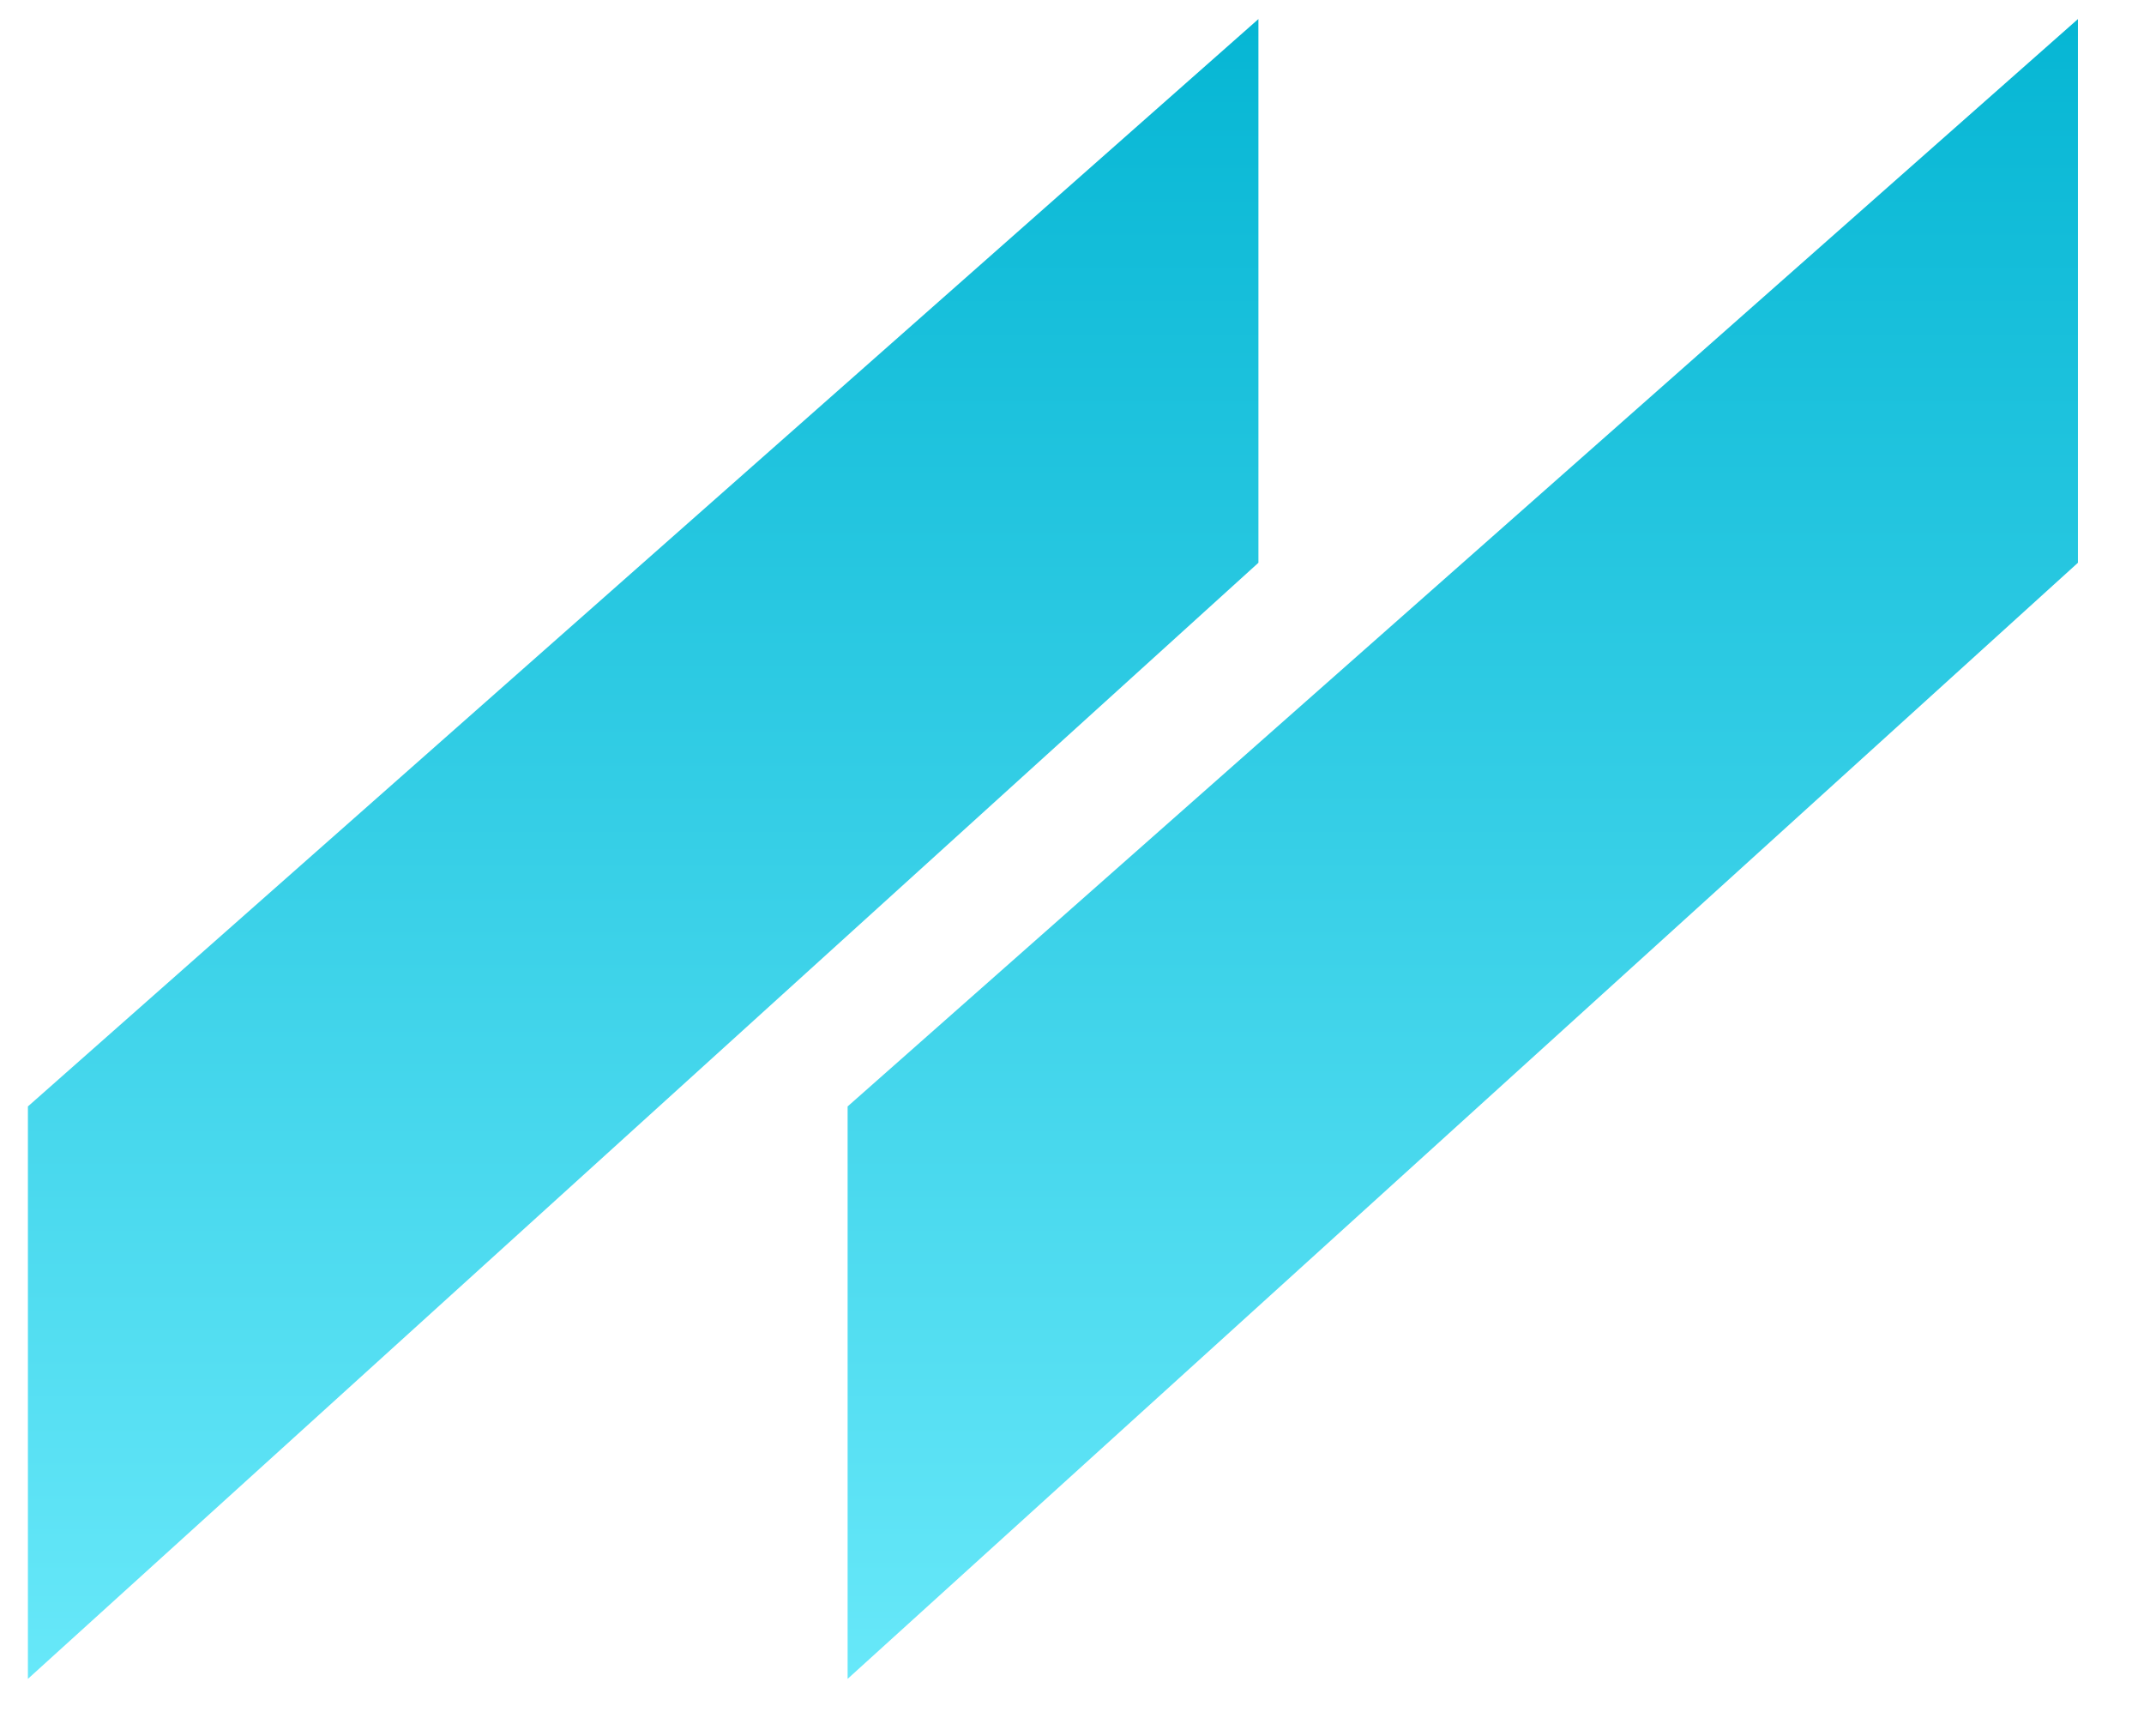
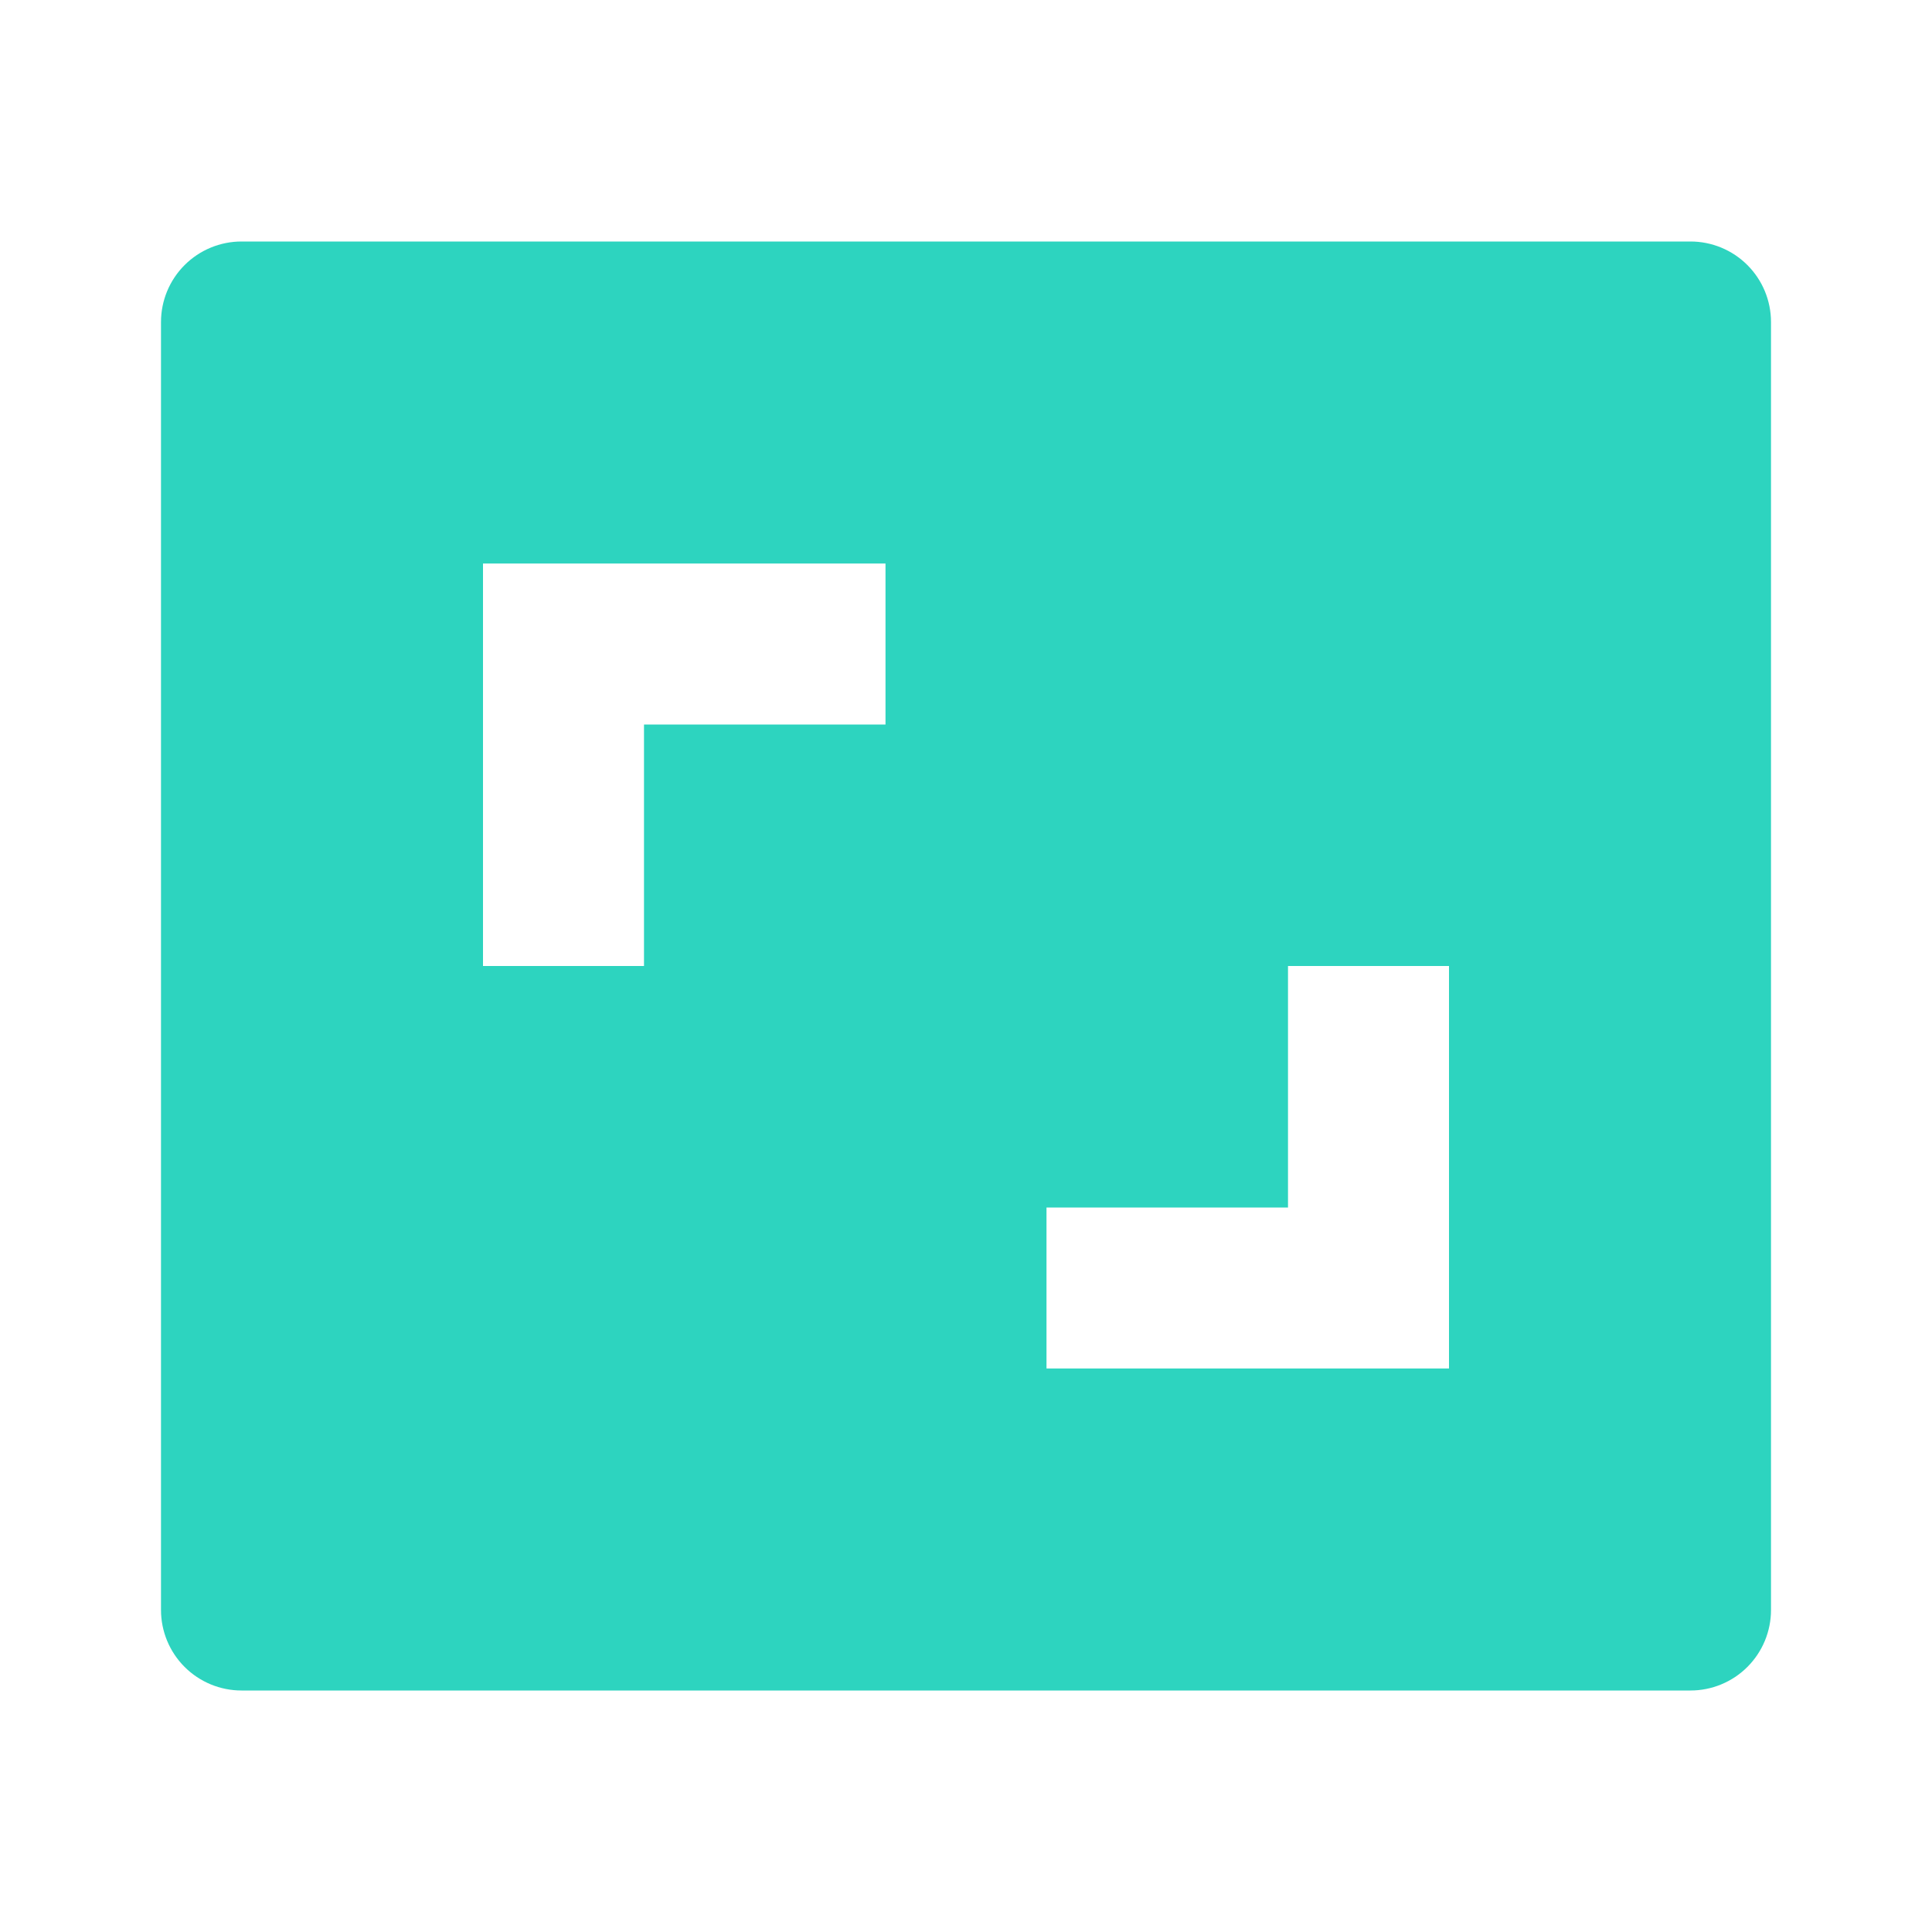
- <svg xmlns="http://www.w3.org/2000/svg" xmlns:xlink="http://www.w3.org/1999/xlink" version="1.1" preserveAspectRatio="xMidYMid meet" viewBox="344.564 330.278 111.737 91.218" width="53.87" height="43.61">
-   <defs>
-     <path d="M453.3 331.28L453.3 359.85L388.64 418.5L388.64 388.42L453.3 331.28Z" id="aFZf6T5ED" />
-     <linearGradient id="gradientb2ThqnP5Op" gradientUnits="userSpaceOnUse" x1="420.97" y1="331.28" x2="420.97" y2="418.5">
-       <stop style="stop-color: #06b6d4;stop-opacity: 1" offset="0%" />
-       <stop style="stop-color: #67e8f9;stop-opacity: 1" offset="100%" />
-     </linearGradient>
-     <path d="M410.23 331.28L410.23 359.85L345.56 418.5L345.56 388.42L410.23 331.28Z" id="a9fehgwfM" />
-     <linearGradient id="gradientk1wNV9Ostb" gradientUnits="userSpaceOnUse" x1="377.89" y1="331.28" x2="377.89" y2="418.5">
-       <stop style="stop-color: #06b6d4;stop-opacity: 1" offset="0%" />
-       <stop style="stop-color: #67e8f9;stop-opacity: 1" offset="100%" />
-     </linearGradient>
-   </defs>
-   <g>
-     <g>
-       <use xlink:href="#aFZf6T5ED" opacity="1" fill="url(#gradientb2ThqnP5Op)" />
-     </g>
-     <g>
-       <use xlink:href="#a9fehgwfM" opacity="1" fill="url(#gradientk1wNV9Ostb)" />
-     </g>
-   </g>
+ <svg xmlns="http://www.w3.org/2000/svg" width="48" height="48" viewBox="0 0 48 48" fill="none">
+   <path d="M42 6C42.53 6 43.039 6.211 43.414 6.586C43.789 6.961 44 7.47 44 8V40C44 40.53 43.789 41.039 43.414 41.414C43.039 41.789 42.53 42 42 42H6C5.47 42 4.961 41.789 4.586 41.414C4.211 41.039 4 40.53 4 40V8C4 7.47 4.211 6.961 4.586 6.586C4.961 6.211 5.47 6 6 6H42ZM36 24H32V30H26V34H36V24ZM22 14H12V24H16V18H22V14Z" fill="#2DD4BF" />
</svg>
